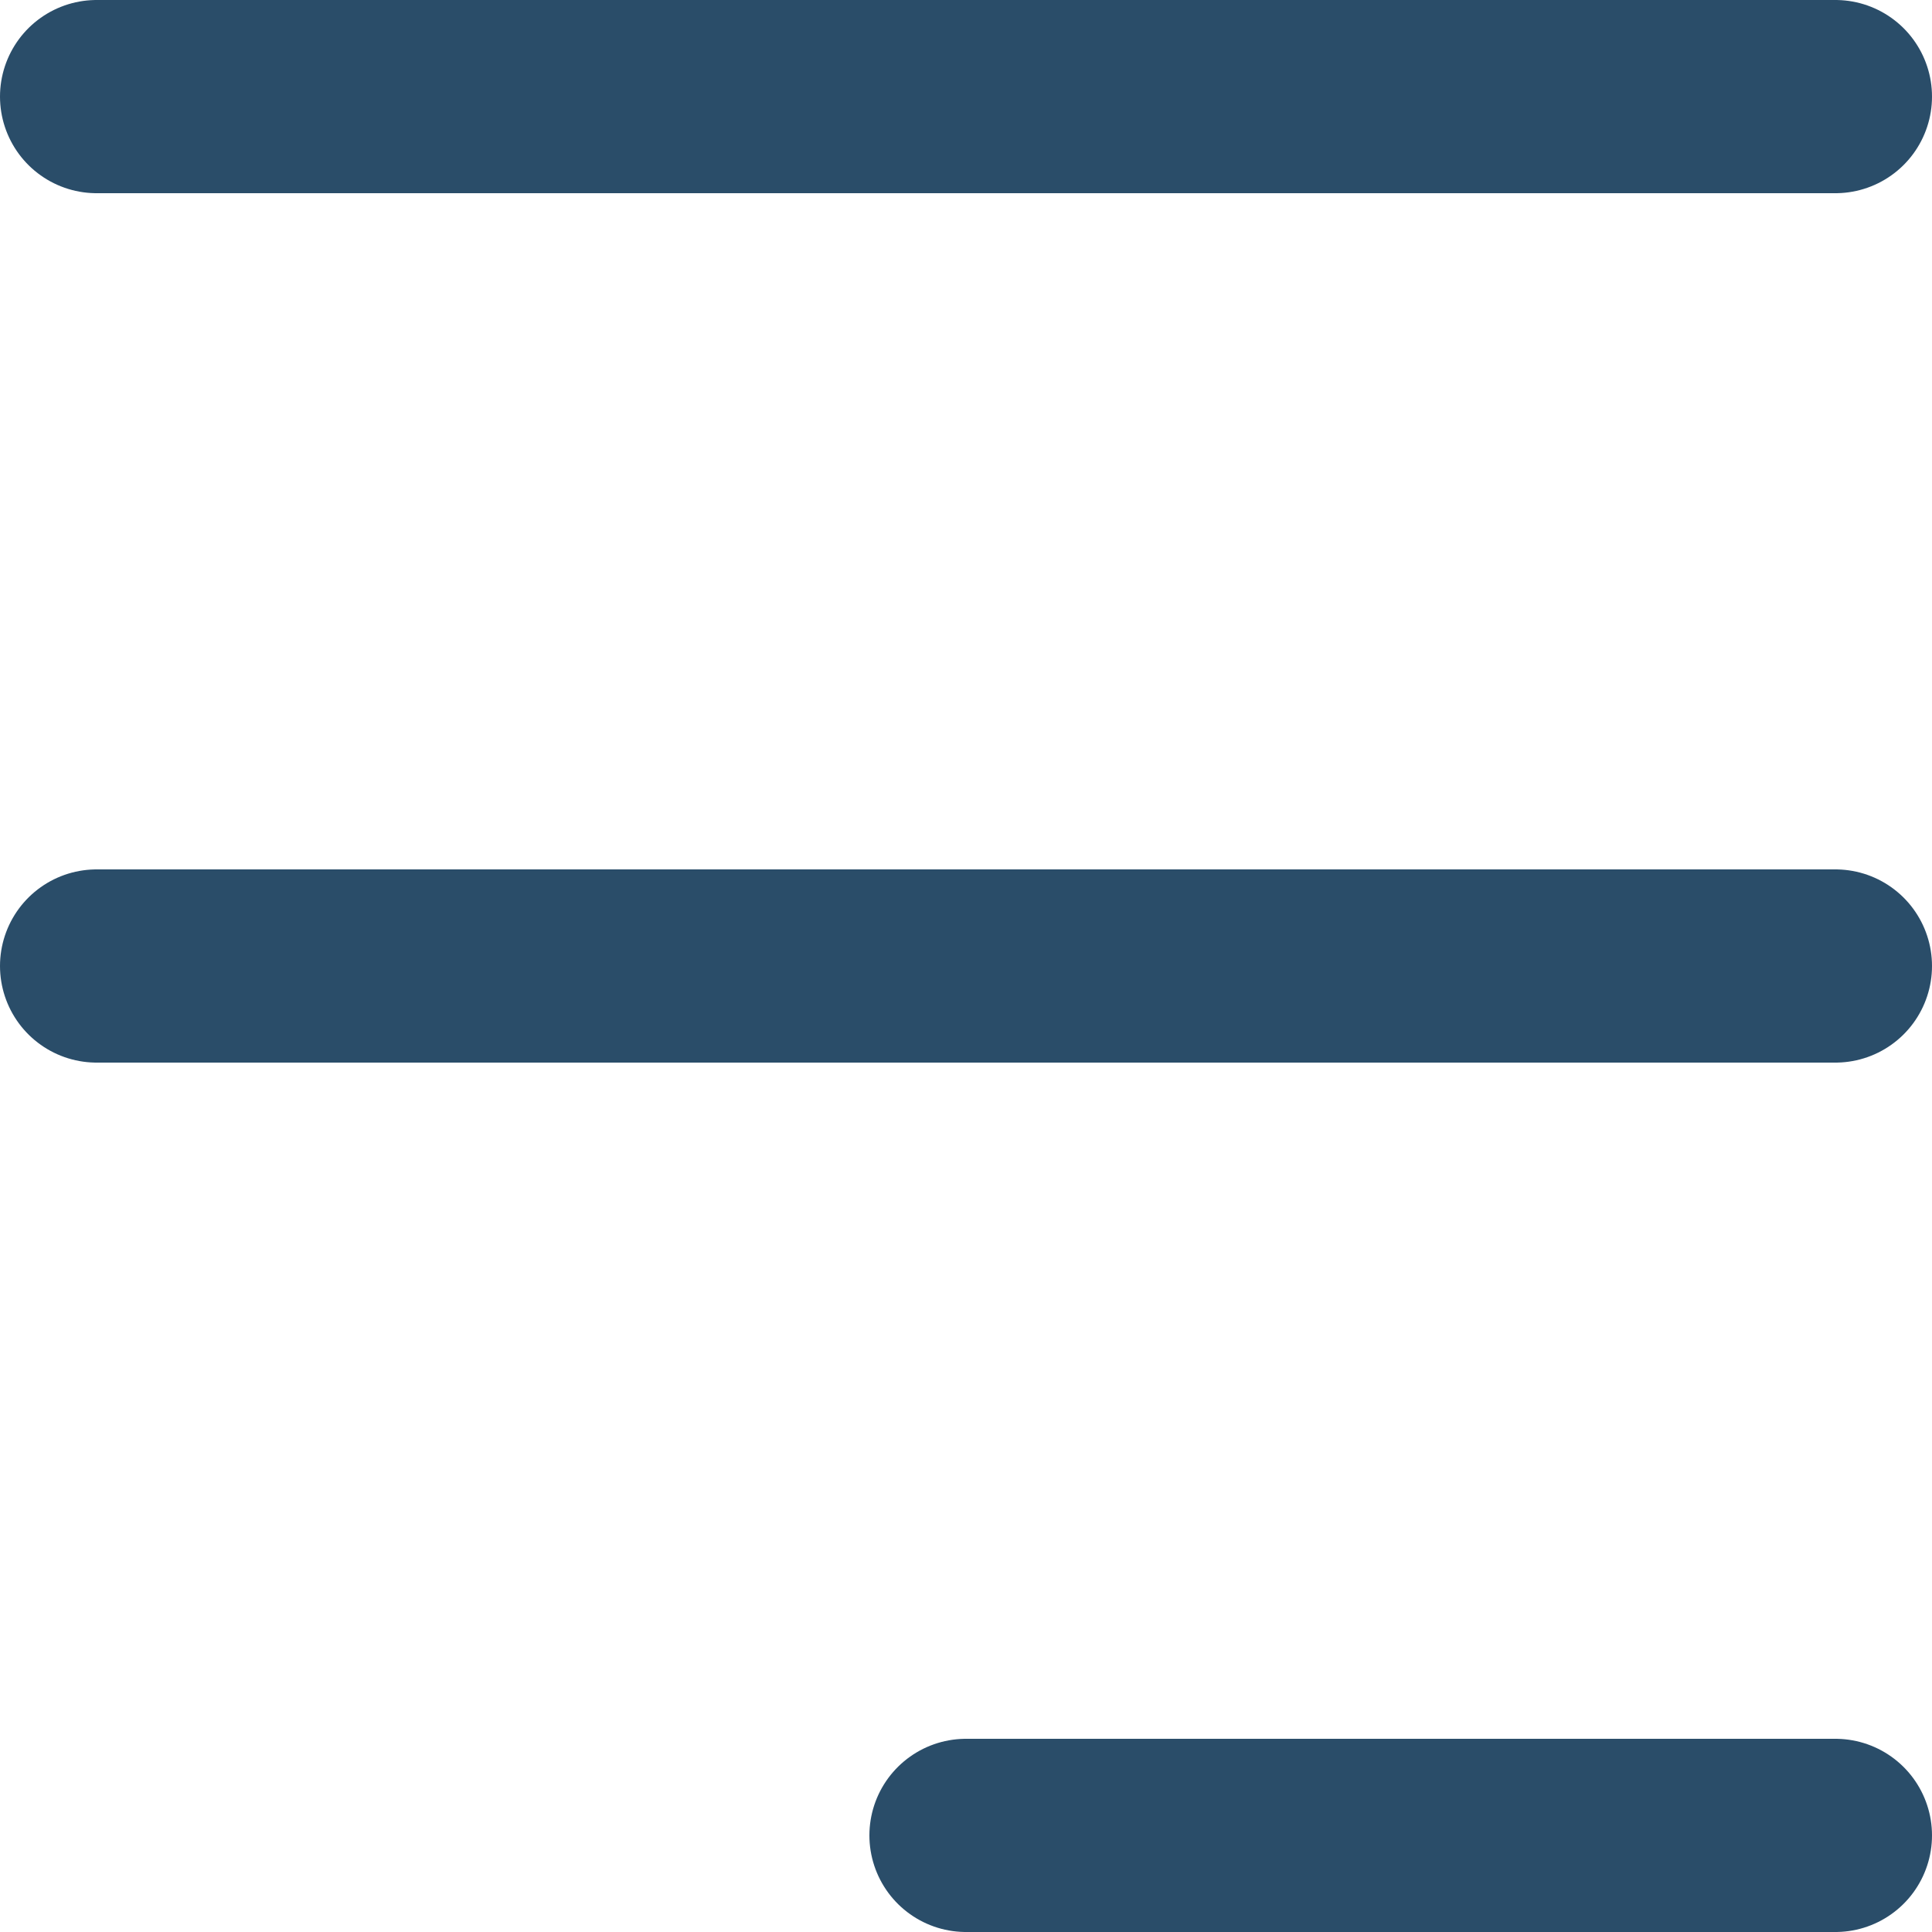
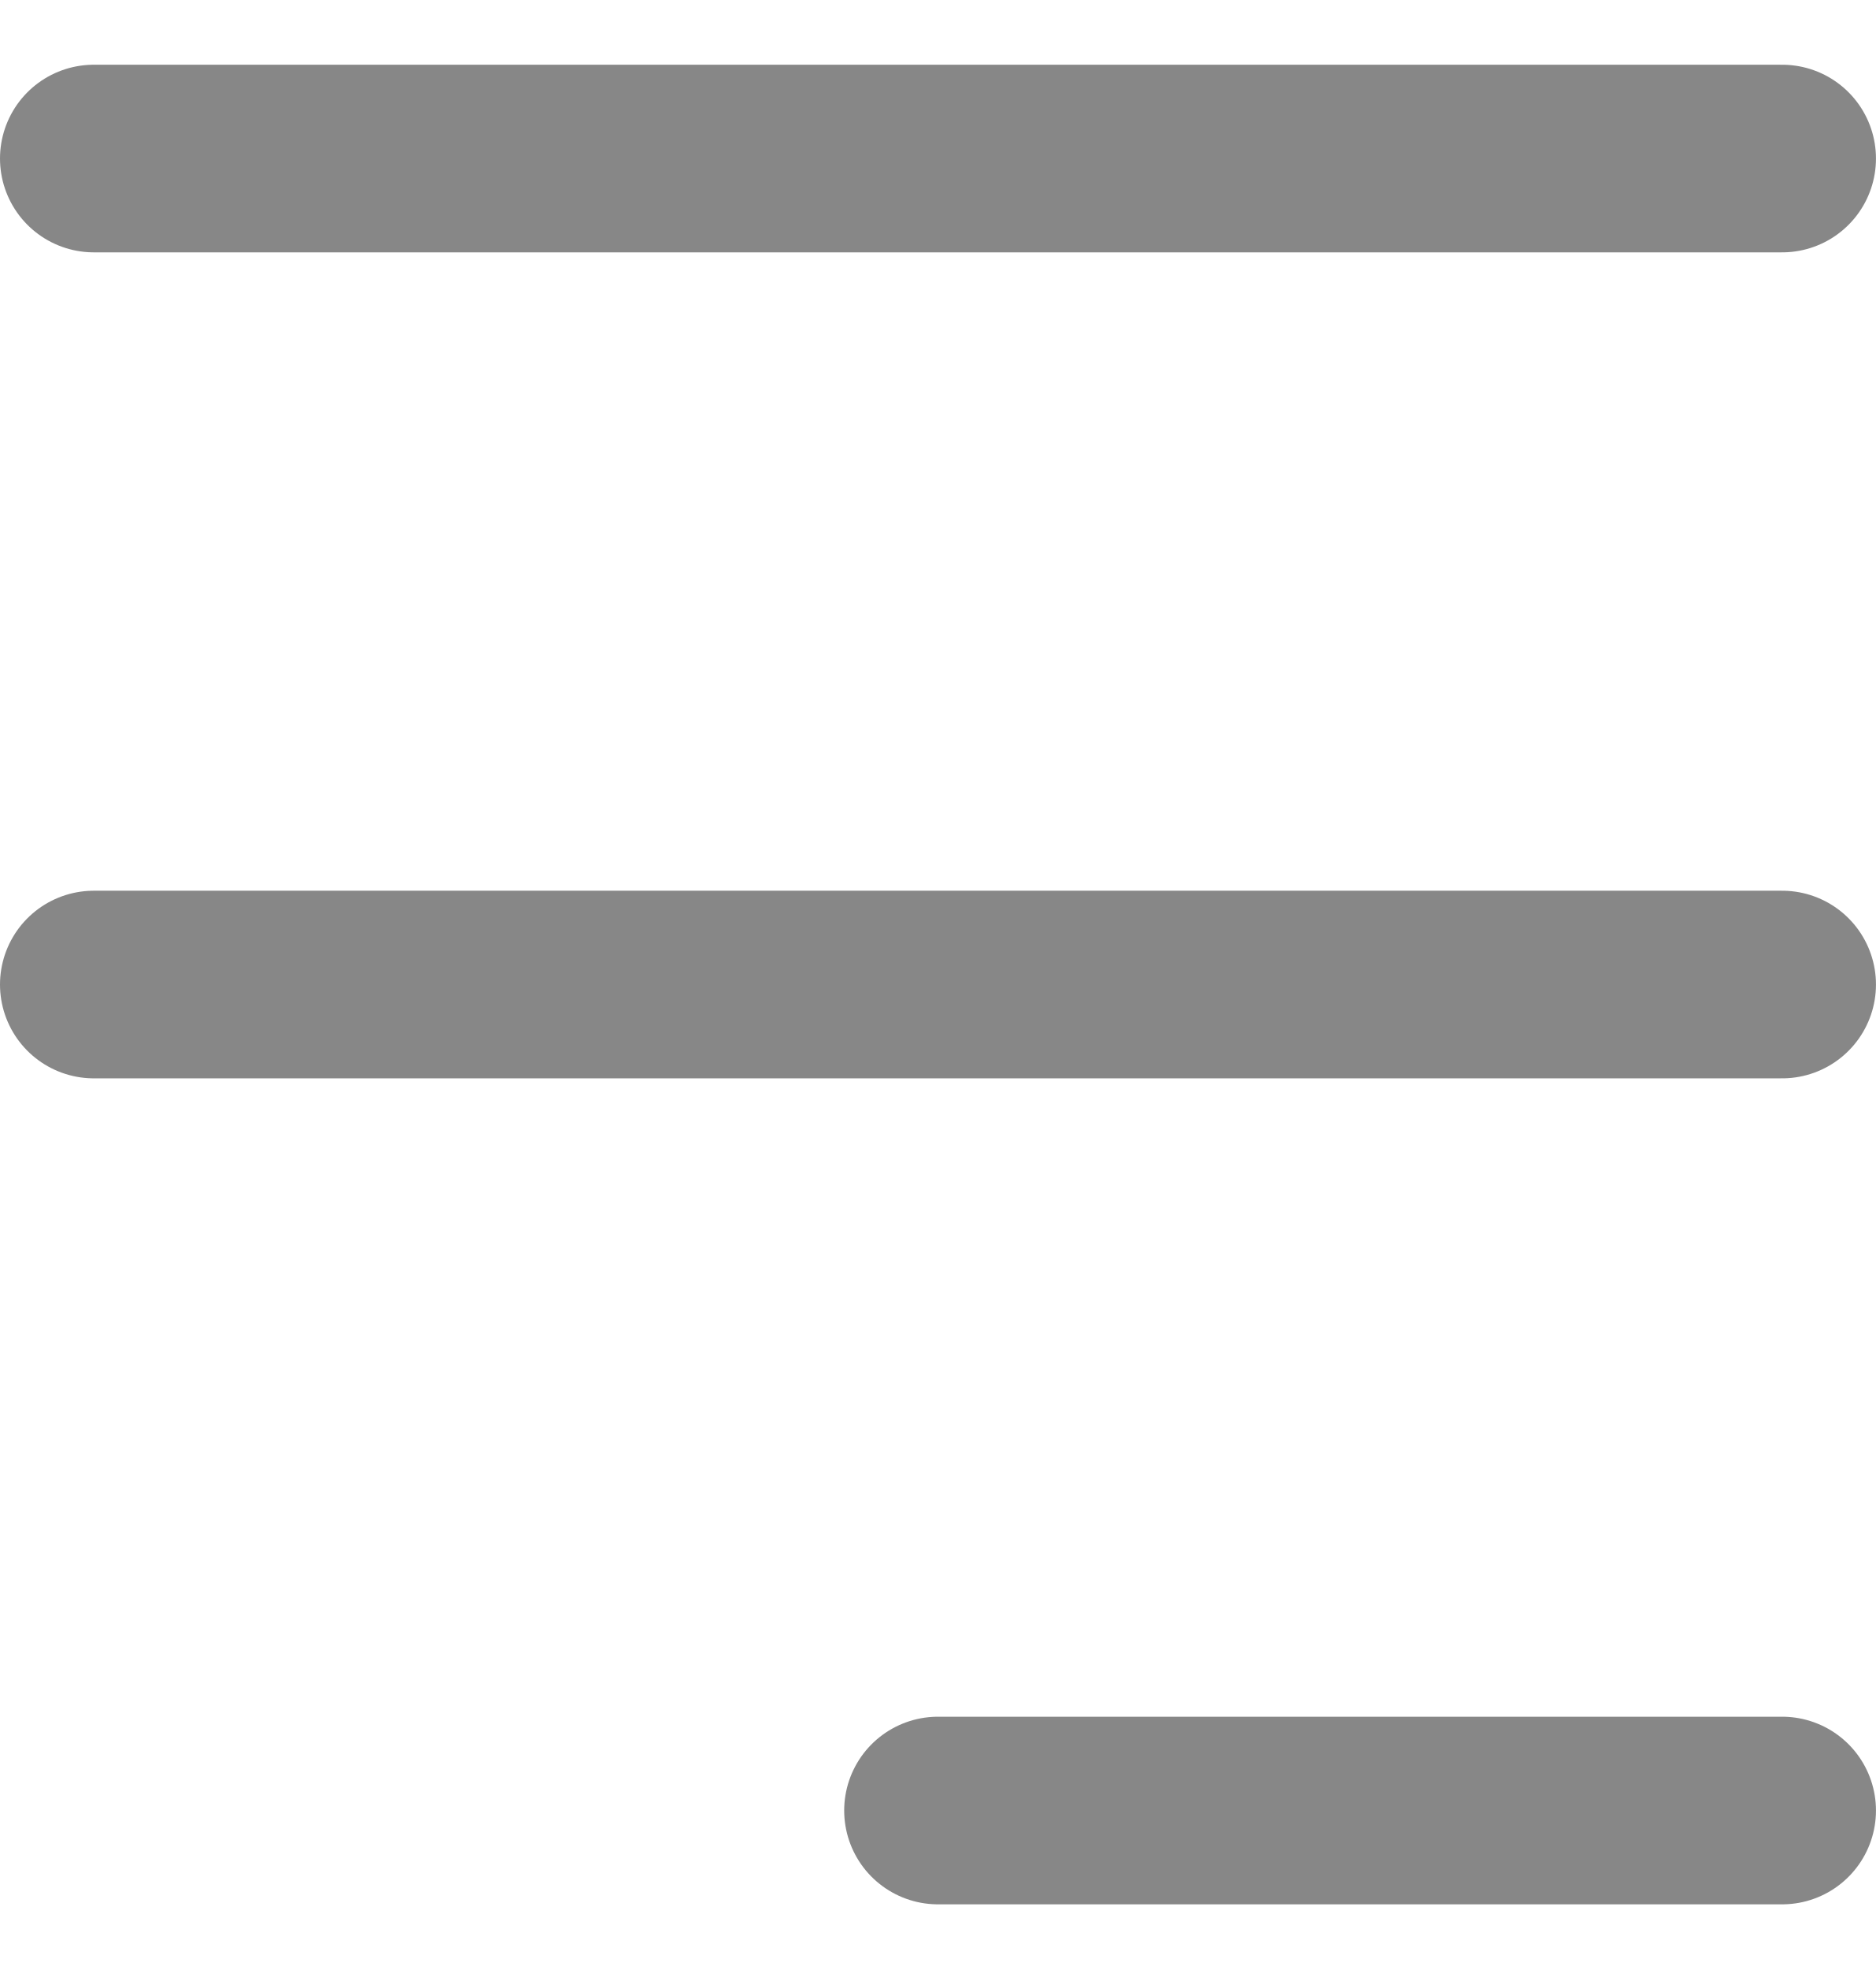
- <svg xmlns="http://www.w3.org/2000/svg" width="20" height="20" viewBox="0 0 20 20" fill="none">
-   <path d="M10 19H19M1 10H19M1 1H19" stroke="#2A4D69" stroke-width="2" stroke-linecap="round" stroke-linejoin="round" />
+ <svg xmlns="http://www.w3.org/2000/svg" width="20" height="21" viewBox="0 0 20 21" fill="none">
+   <path d="M10 19.3H19M1 10.495H19M1 1.69H19" stroke="#878787" stroke-width="2" stroke-linecap="round" stroke-linejoin="round" />
</svg>
